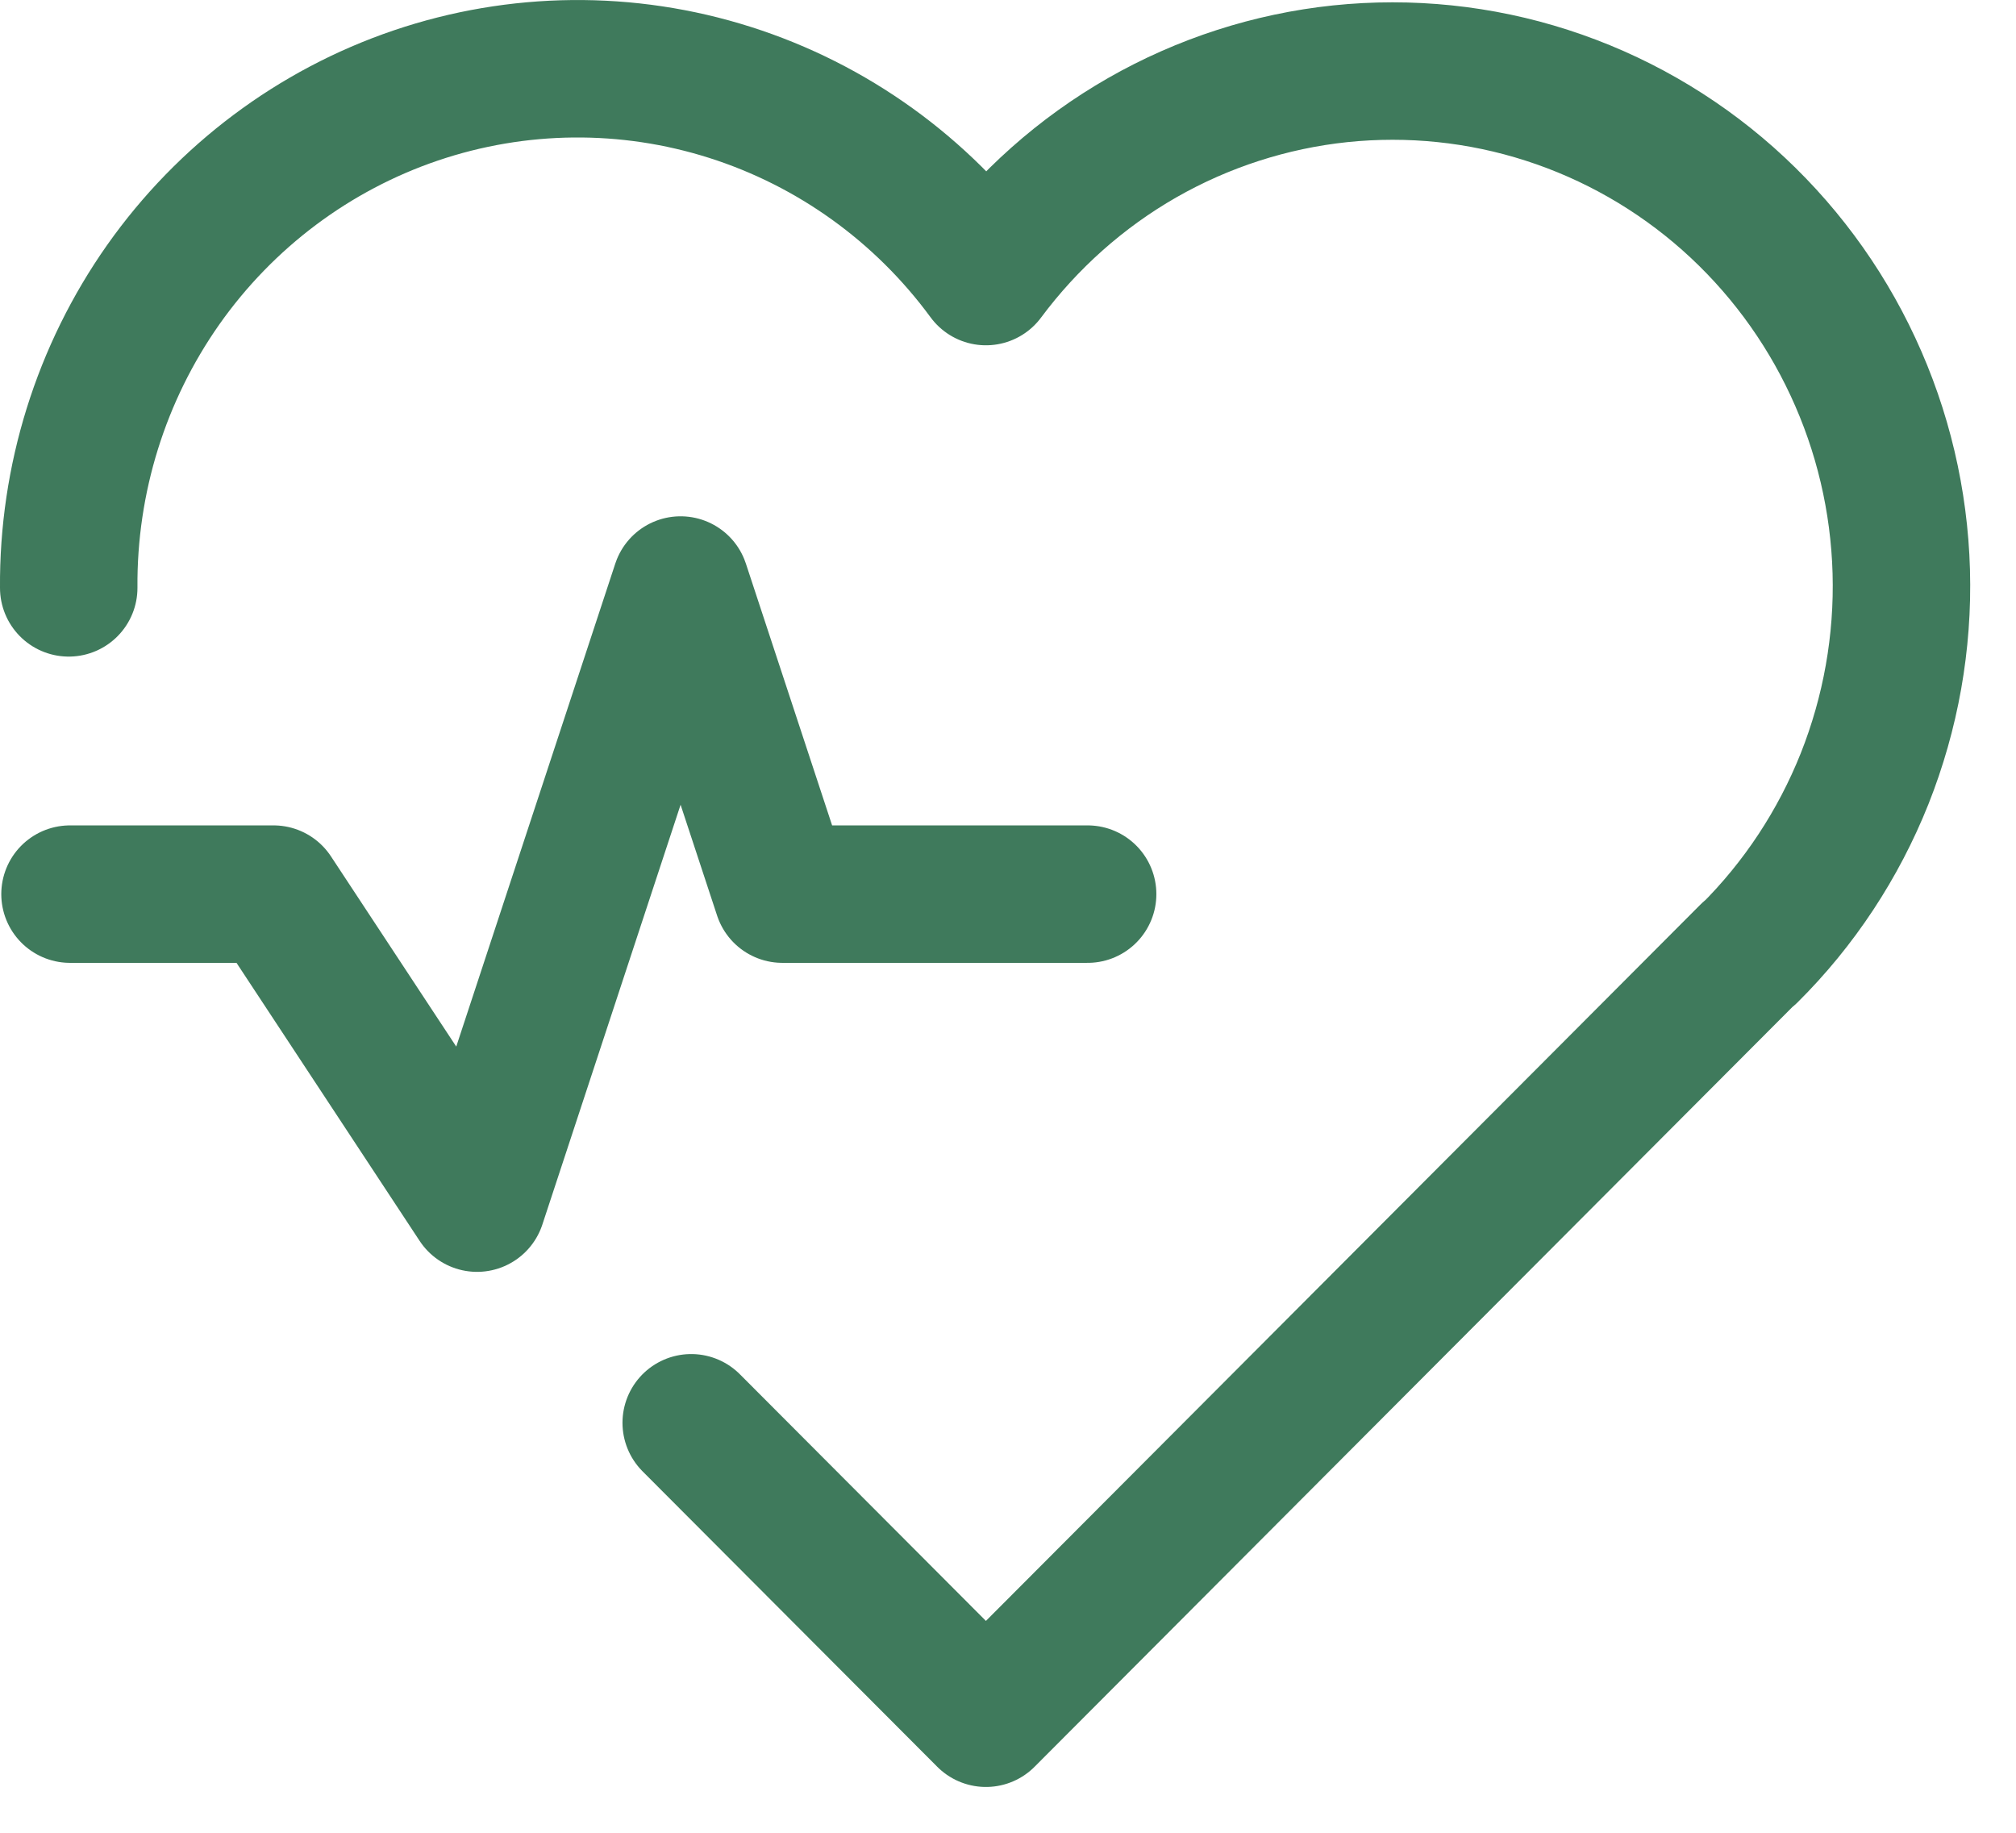
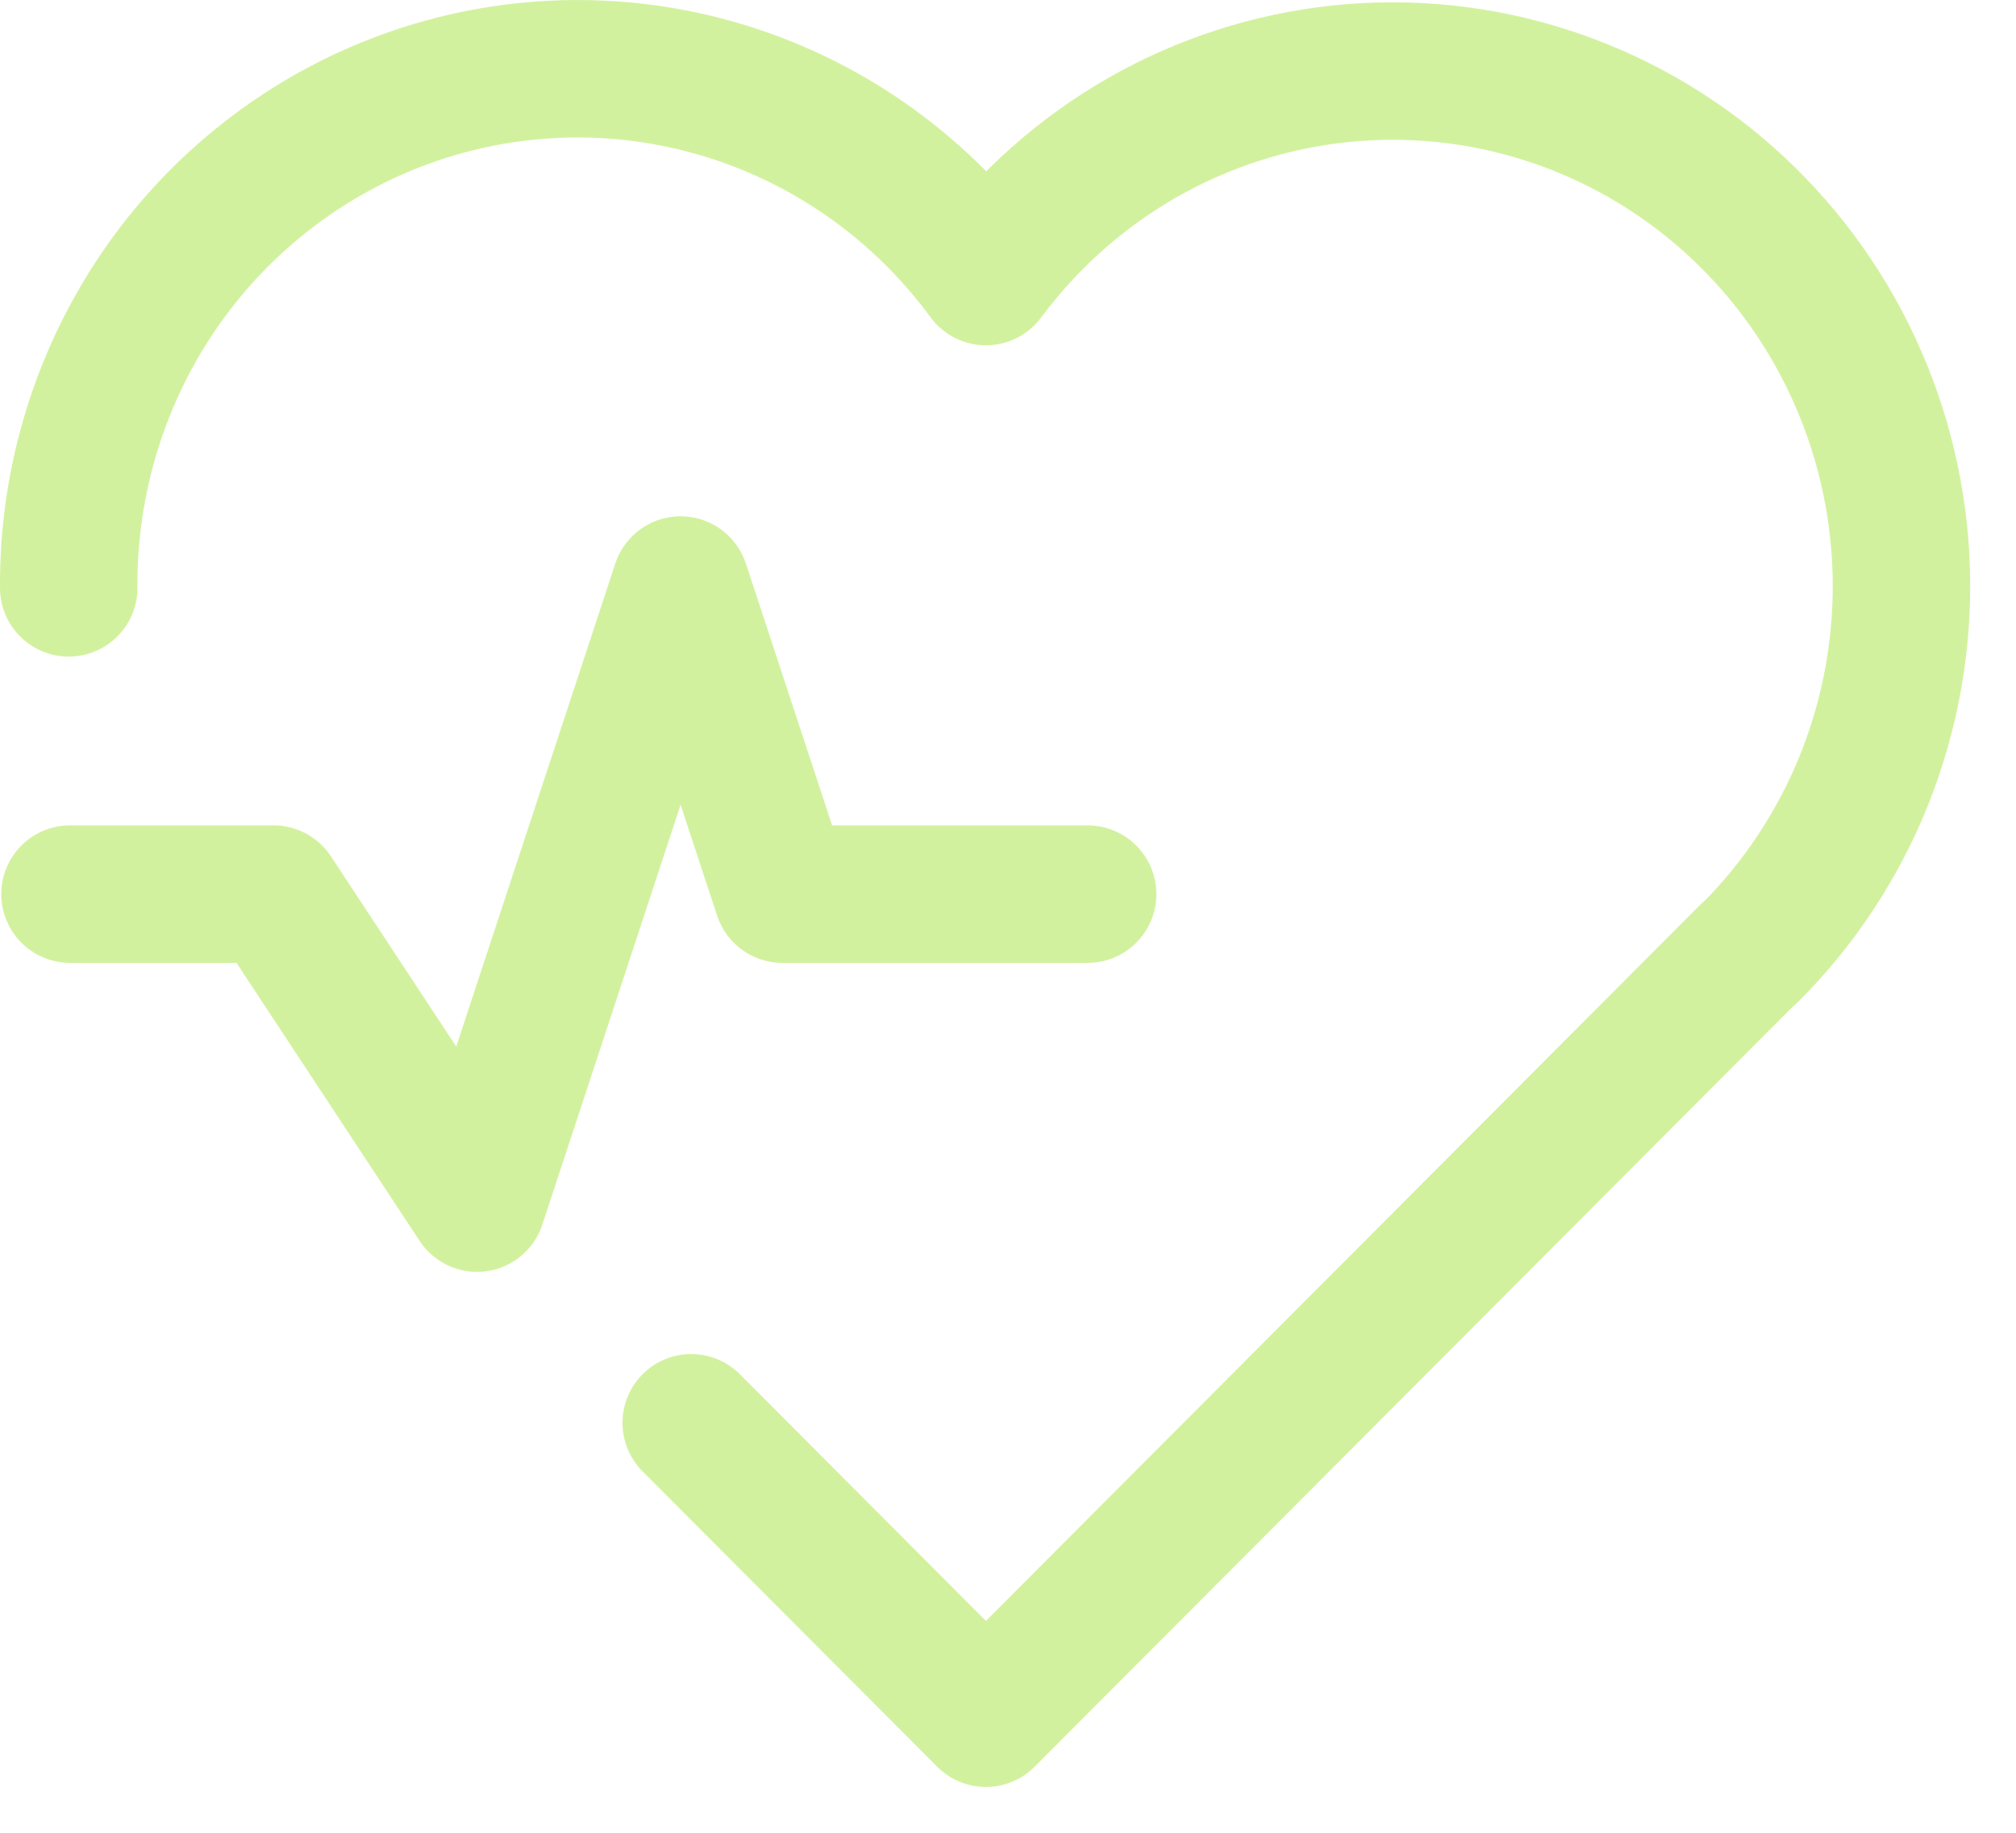
<svg xmlns="http://www.w3.org/2000/svg" width="22" height="20" viewBox="0 0 22 20" fill="none">
-   <path d="M19.088 10.4L10.759 18.75L7.543 15.526M0.75 6.415C0.741 5.23 1.102 4.072 1.782 3.106C2.463 2.141 3.427 1.419 4.537 1.042C5.648 0.665 6.848 0.653 7.965 1.008C9.083 1.363 10.061 2.067 10.759 3.018C11.219 2.4 11.799 1.884 12.464 1.503C13.129 1.123 13.865 0.885 14.625 0.805C15.385 0.726 16.153 0.805 16.881 1.04C17.61 1.275 18.282 1.659 18.857 2.169C19.431 2.679 19.896 3.303 20.221 4.003C20.547 4.703 20.726 5.463 20.748 6.236C20.77 7.01 20.633 7.779 20.348 8.497C20.062 9.214 19.634 9.864 19.088 10.406M0.764 9.757H2.985L5.206 13.129L7.427 6.384L8.538 9.757H11.869" stroke="#3f7a5c" stroke-width="1.5" stroke-linecap="round" stroke-linejoin="round" />
+   <path d="M19.088 10.4L10.759 18.75L7.543 15.526M0.75 6.415C0.741 5.23 1.102 4.072 1.782 3.106C2.463 2.141 3.427 1.419 4.537 1.042C5.648 0.665 6.848 0.653 7.965 1.008C9.083 1.363 10.061 2.067 10.759 3.018C11.219 2.4 11.799 1.884 12.464 1.503C13.129 1.123 13.865 0.885 14.625 0.805C15.385 0.726 16.153 0.805 16.881 1.04C17.61 1.275 18.282 1.659 18.857 2.169C19.431 2.679 19.896 3.303 20.221 4.003C20.547 4.703 20.726 5.463 20.748 6.236C20.77 7.01 20.633 7.779 20.348 8.497C20.062 9.214 19.634 9.864 19.088 10.406M0.764 9.757H2.985L5.206 13.129L7.427 6.384L8.538 9.757H11.869" stroke="#D2F19E" stroke-width="1.5" stroke-linecap="round" stroke-linejoin="round" />
</svg>
